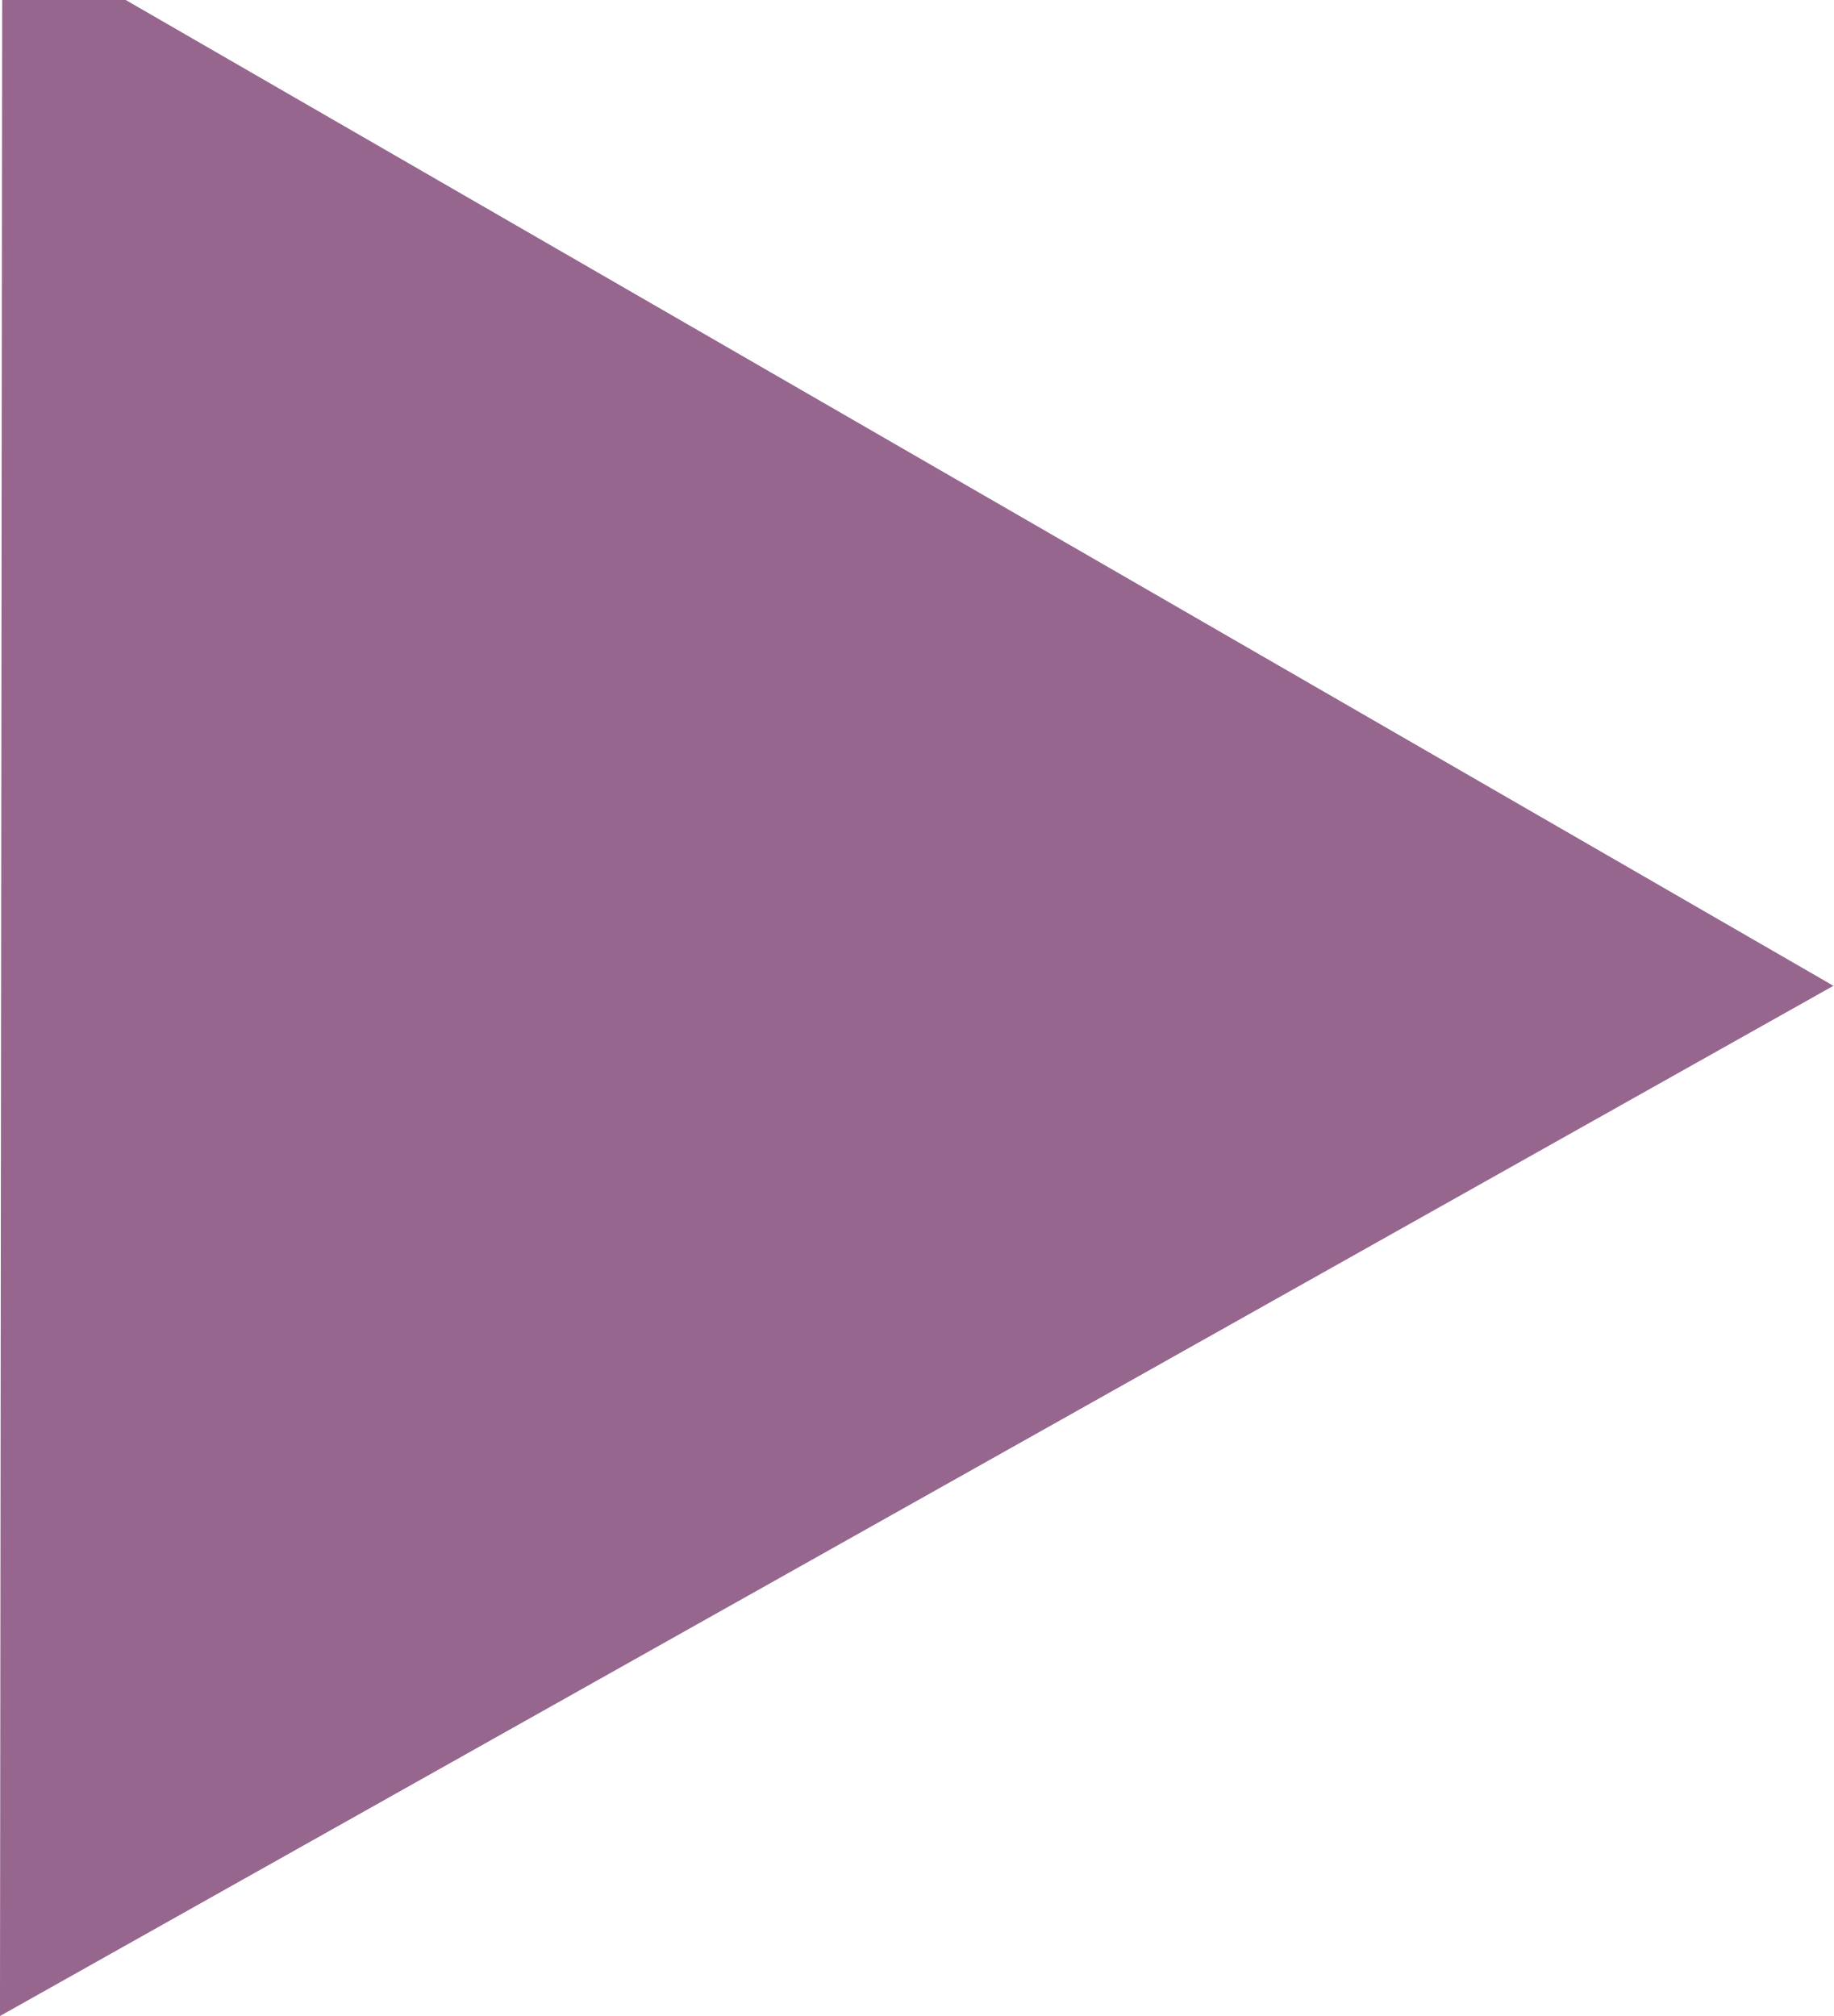
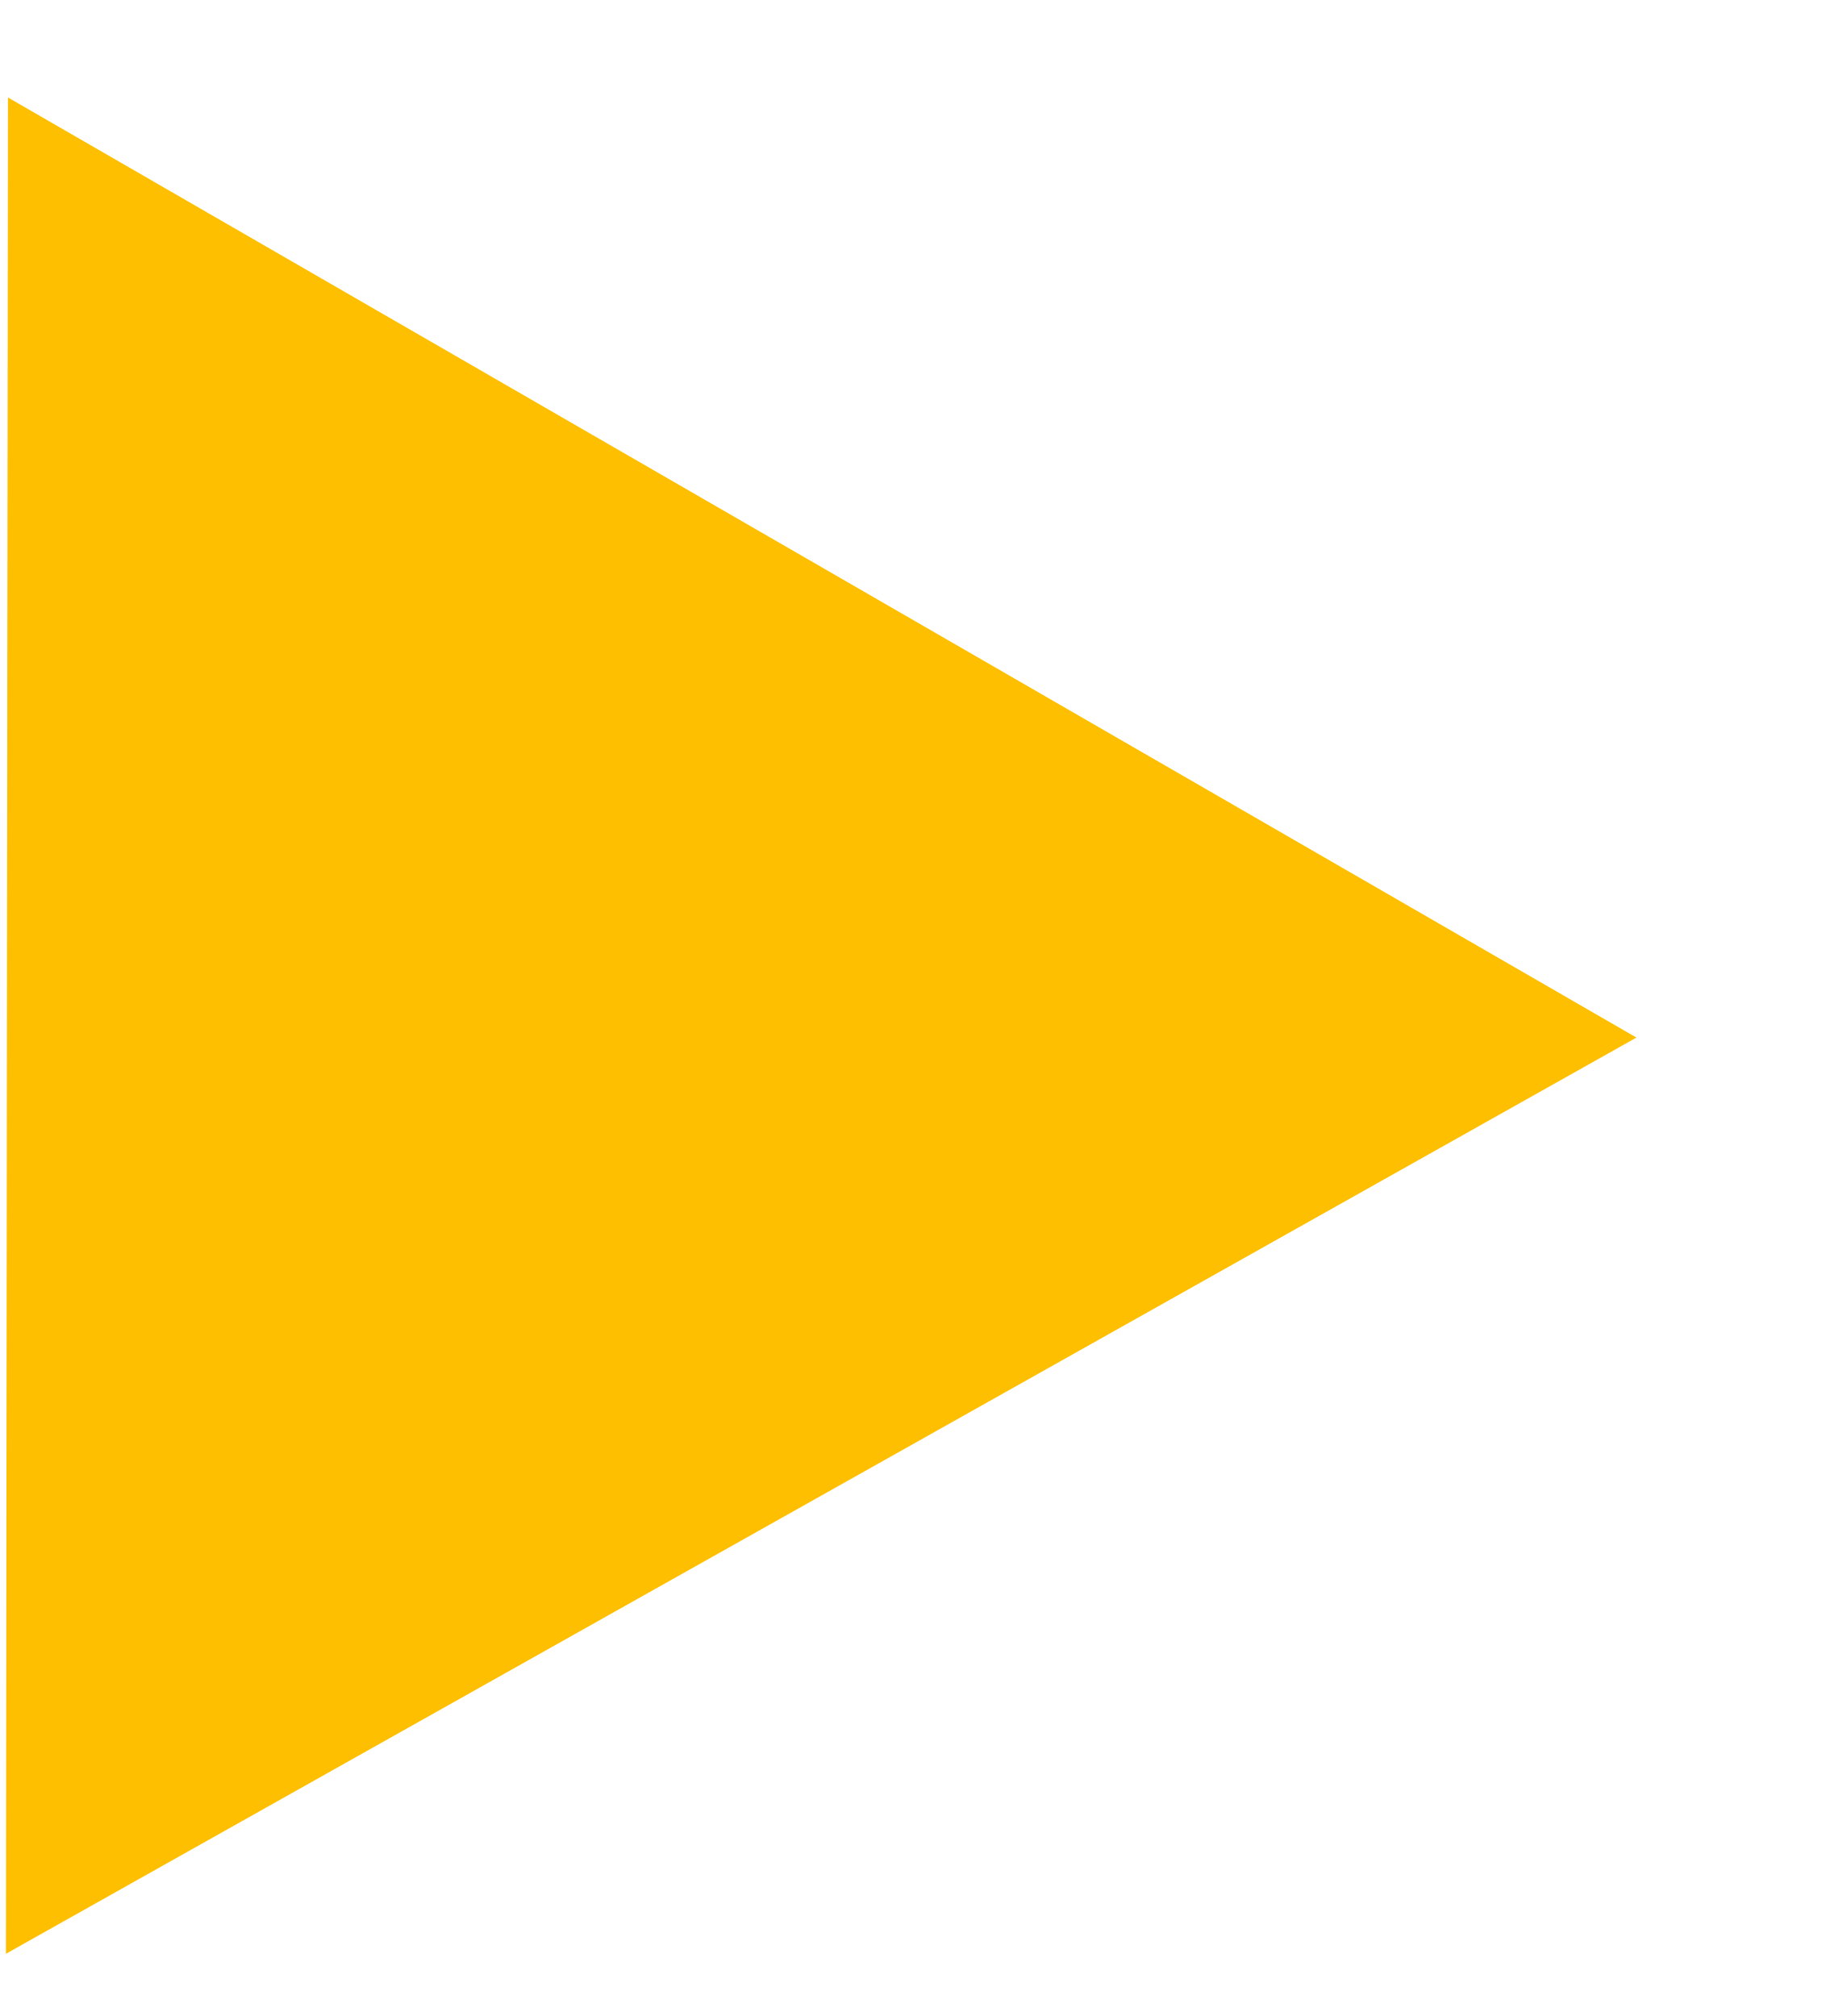
<svg xmlns="http://www.w3.org/2000/svg" width="13.267mm" height="14.59mm" viewBox="0 0 47.009 51.697" id="svg5418" version="1.1">
  <defs id="defs5420">
    </defs>
  <g id="layer1" transform="translate(-1.7584857e-8,-1000.665)">
-     <path style="fill:#96668f;fill-opacity:1;fill-rule:evenodd;stroke:#96668f;stroke-width:5;stroke-linecap:butt;stroke-linejoin:miter;stroke-miterlimit:4;stroke-dasharray:none;stroke-opacity:1" d="m 2.554,1003.165 39.404,22.75 -39.454,22.172 0.049,-44.922 2e-4,0 z" id="path7916" />
+     <path style="fill:#febf00;fill-opacity:1;fill-rule:evenodd;stroke:none;stroke-width:5;stroke-linecap:butt;stroke-linejoin:miter;stroke-miterlimit:4;stroke-dasharray:none;stroke-opacity:1" d="m 0.204,1003.165 41.754,24.107 -41.806,23.494 0.052,-47.6 2.1197e-4,0 z" id="path7916" />
  </g>
</svg>
